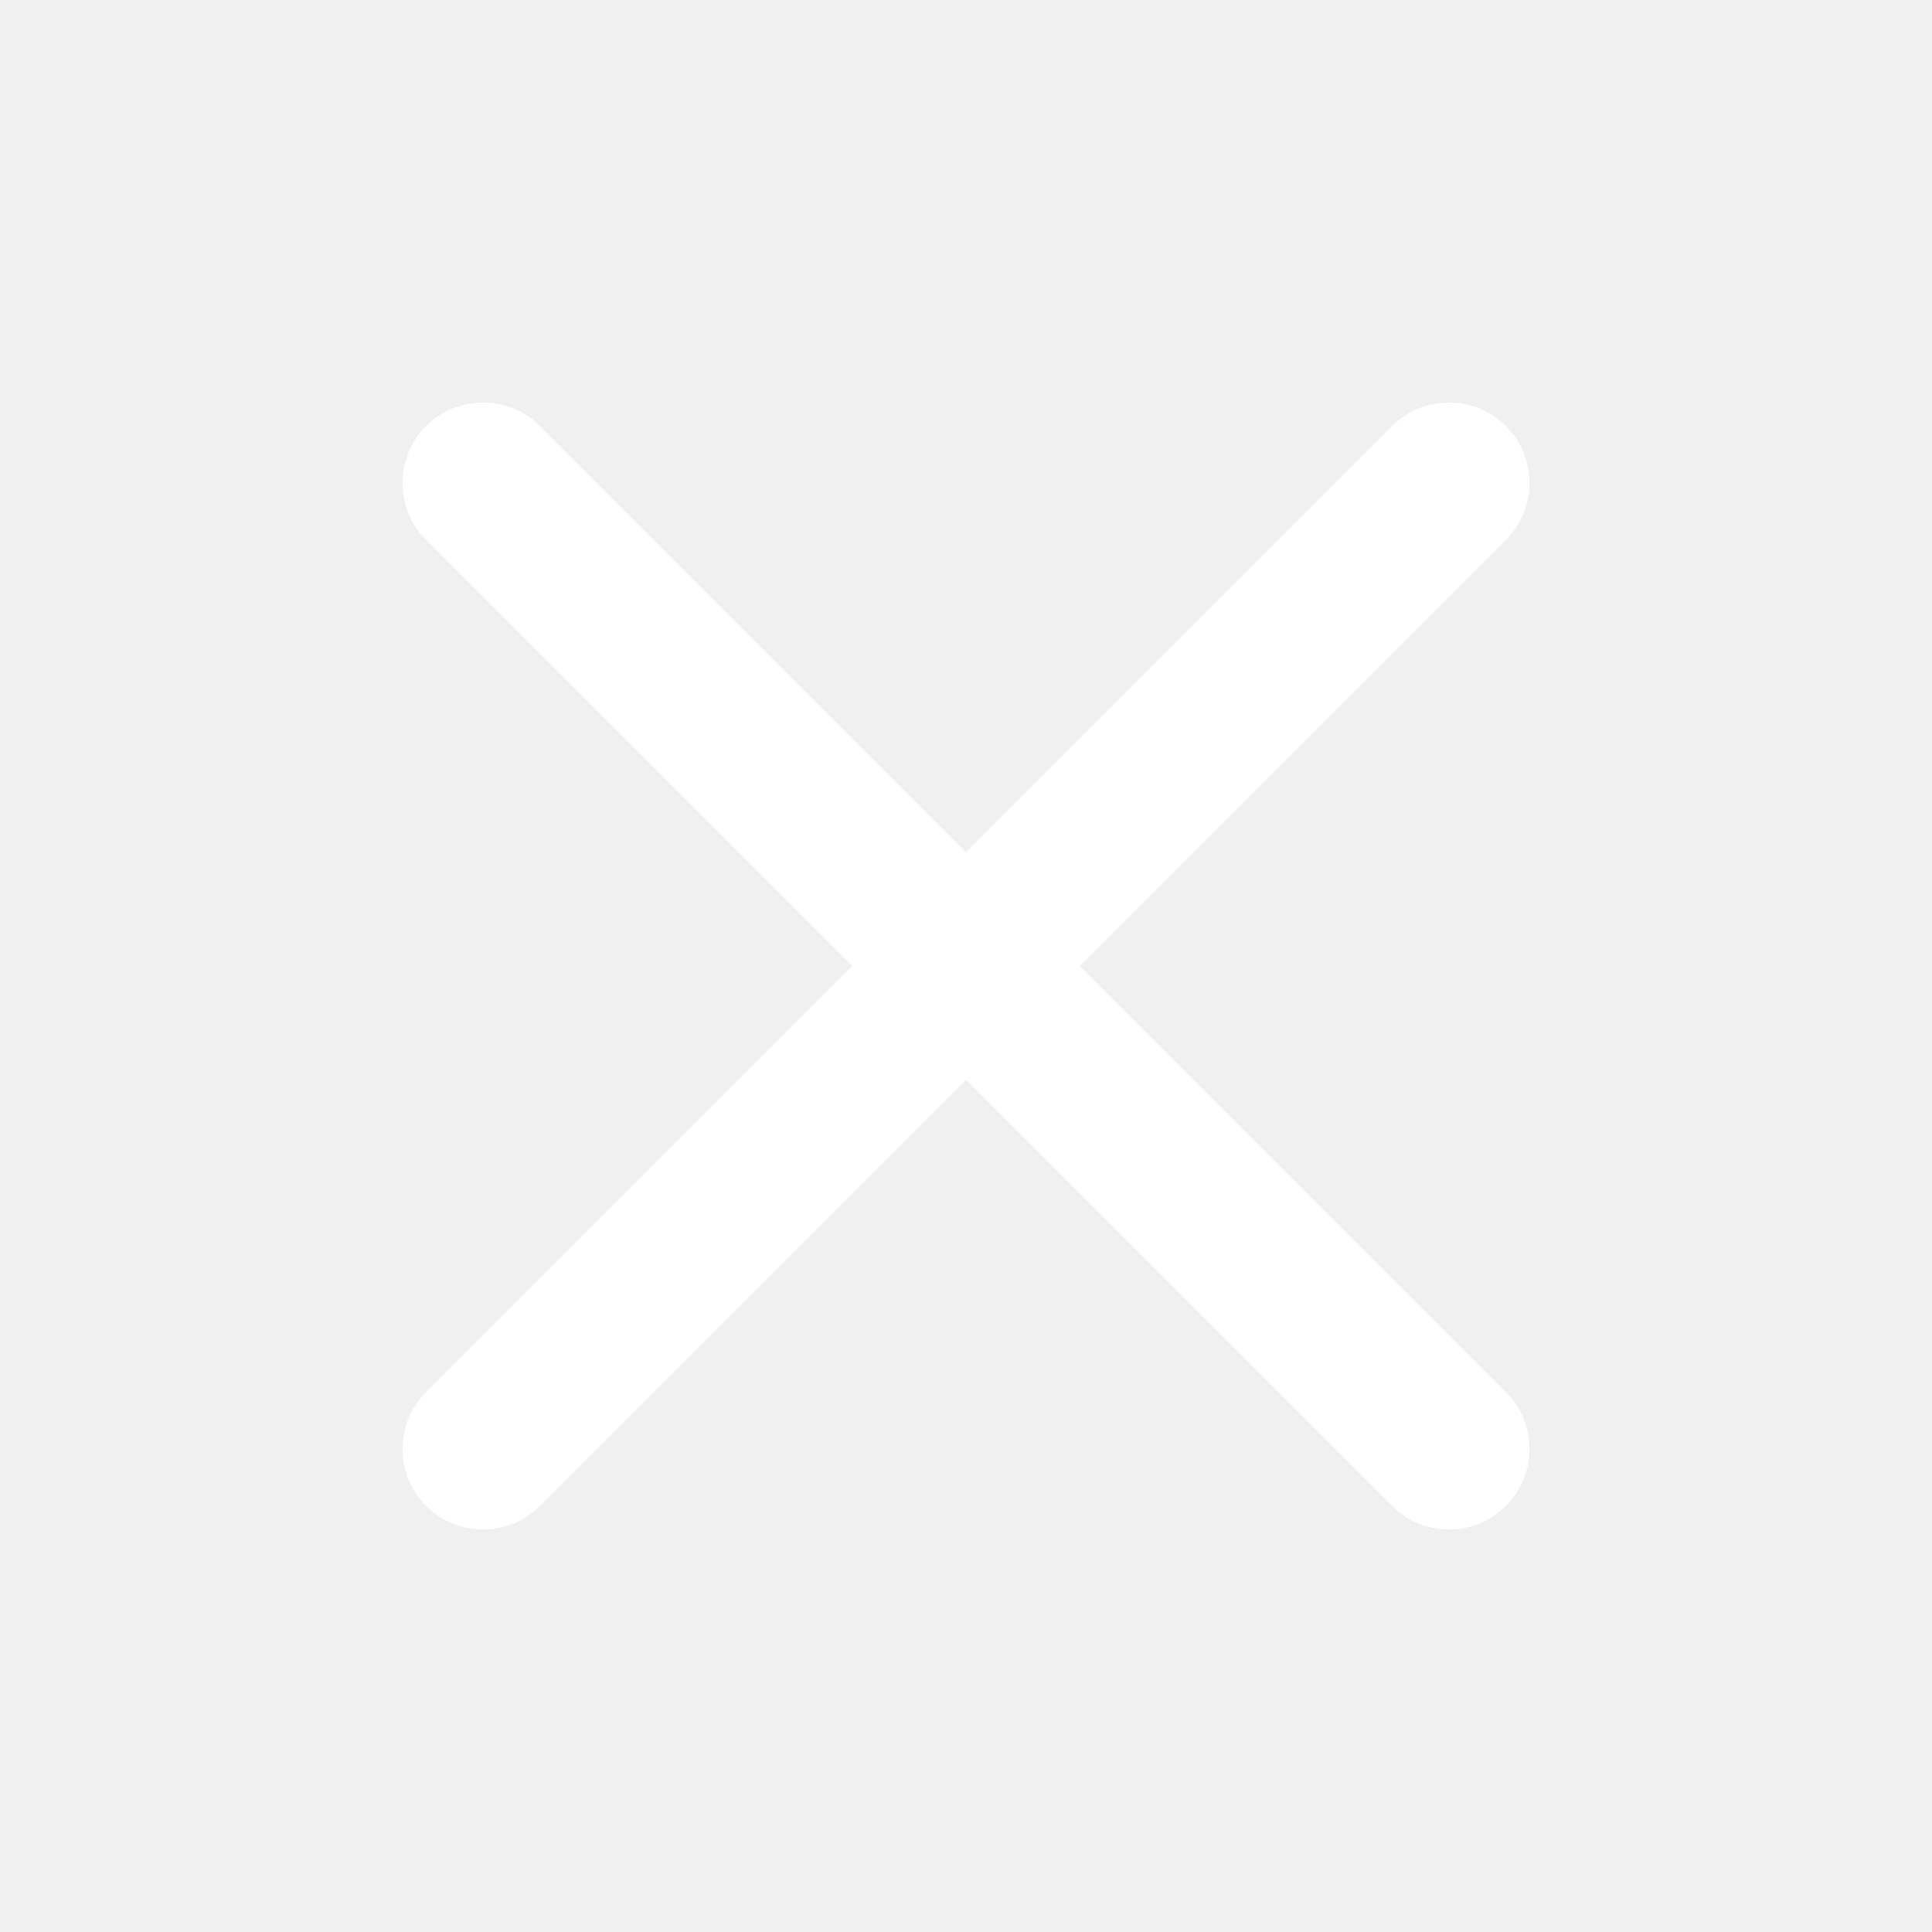
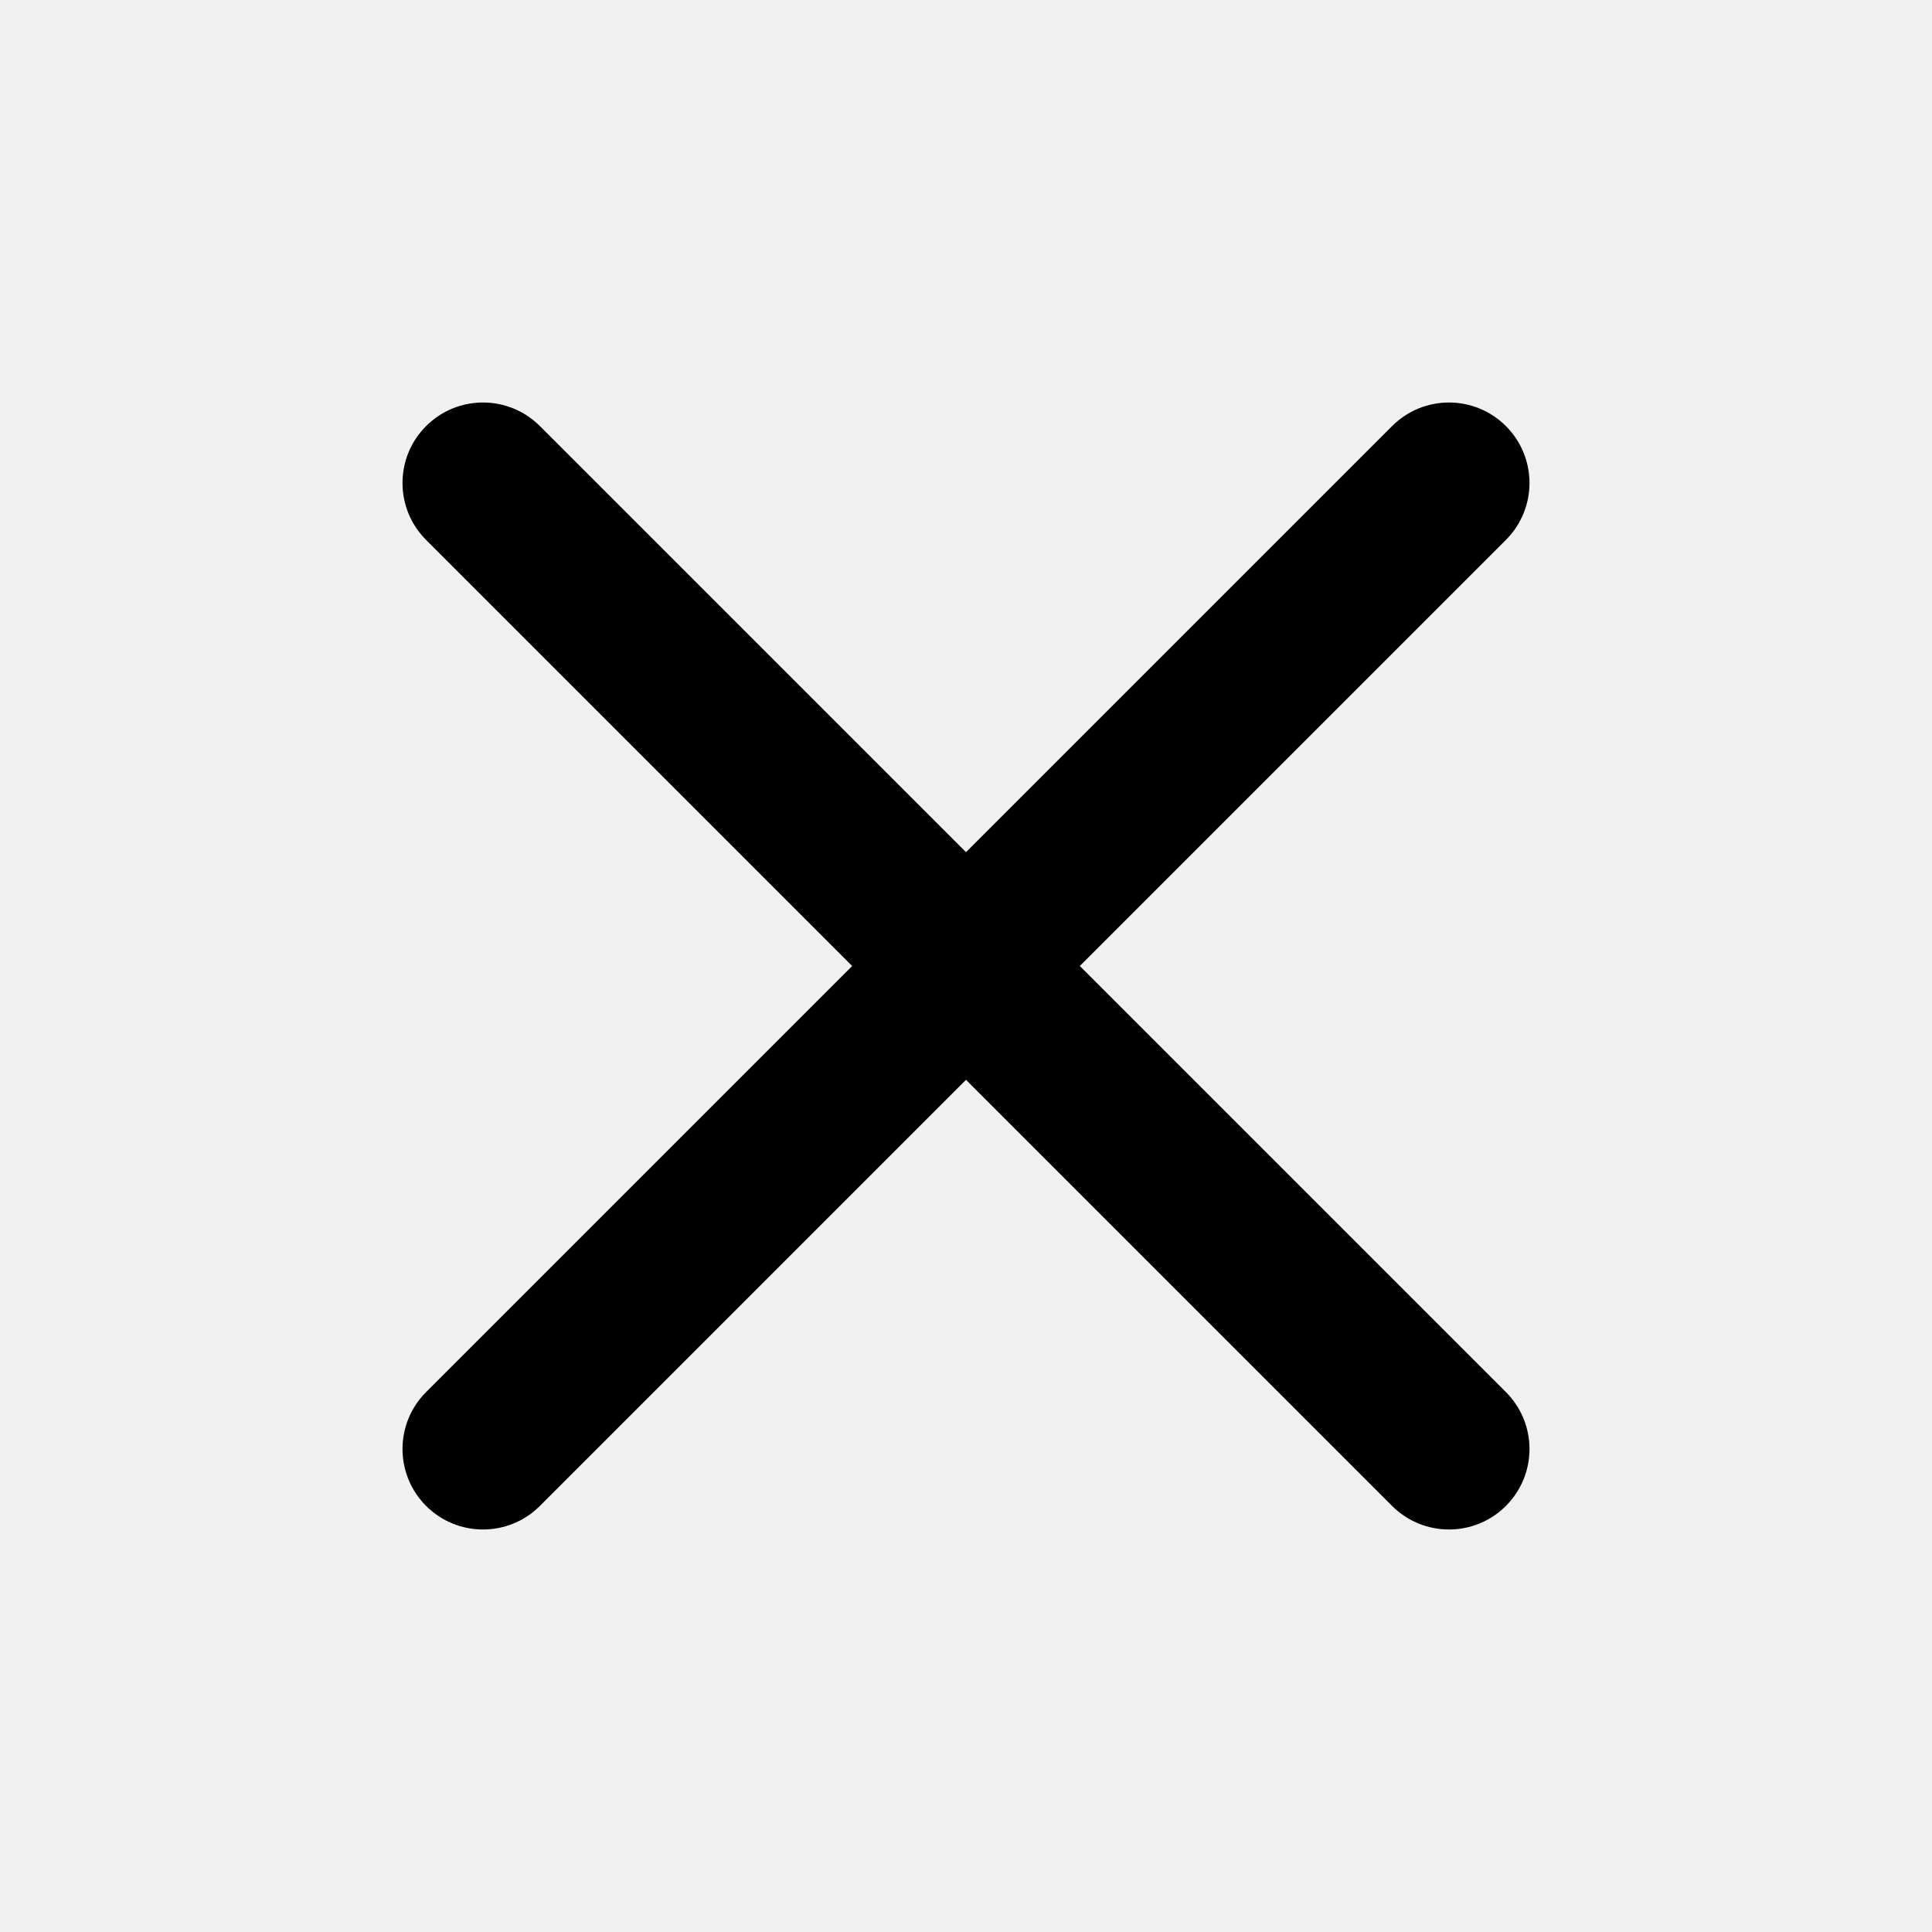
- <svg xmlns="http://www.w3.org/2000/svg" width="48" height="48" viewBox="0 0 48 48" fill="none">
-   <path fill-rule="evenodd" clip-rule="evenodd" d="M10.586 10.586C11.367 9.805 12.633 9.805 13.414 10.586L24 21.172L34.586 10.586C35.367 9.805 36.633 9.805 37.414 10.586C38.195 11.367 38.195 12.633 37.414 13.414L26.828 24L37.414 34.586C38.195 35.367 38.195 36.633 37.414 37.414C36.633 38.195 35.367 38.195 34.586 37.414L24 26.828L13.414 37.414C12.633 38.195 11.367 38.195 10.586 37.414C9.805 36.633 9.805 35.367 10.586 34.586L21.172 24L10.586 13.414C9.805 12.633 9.805 11.367 10.586 10.586Z" fill="white" />
+ <svg xmlns="http://www.w3.org/2000/svg" width="48" height="48" viewBox="0 0 48 48" fill="currentColor">
+   <path fill-rule="evenodd" clip-rule="evenodd" d="M10.586 10.586C11.367 9.805 12.633 9.805 13.414 10.586L24 21.172L34.586 10.586C35.367 9.805 36.633 9.805 37.414 10.586C38.195 11.367 38.195 12.633 37.414 13.414L26.828 24L37.414 34.586C38.195 35.367 38.195 36.633 37.414 37.414C36.633 38.195 35.367 38.195 34.586 37.414L24 26.828L13.414 37.414C12.633 38.195 11.367 38.195 10.586 37.414C9.805 36.633 9.805 35.367 10.586 34.586L21.172 24L10.586 13.414C9.805 12.633 9.805 11.367 10.586 10.586Z" fill="currentColor" />
</svg>
